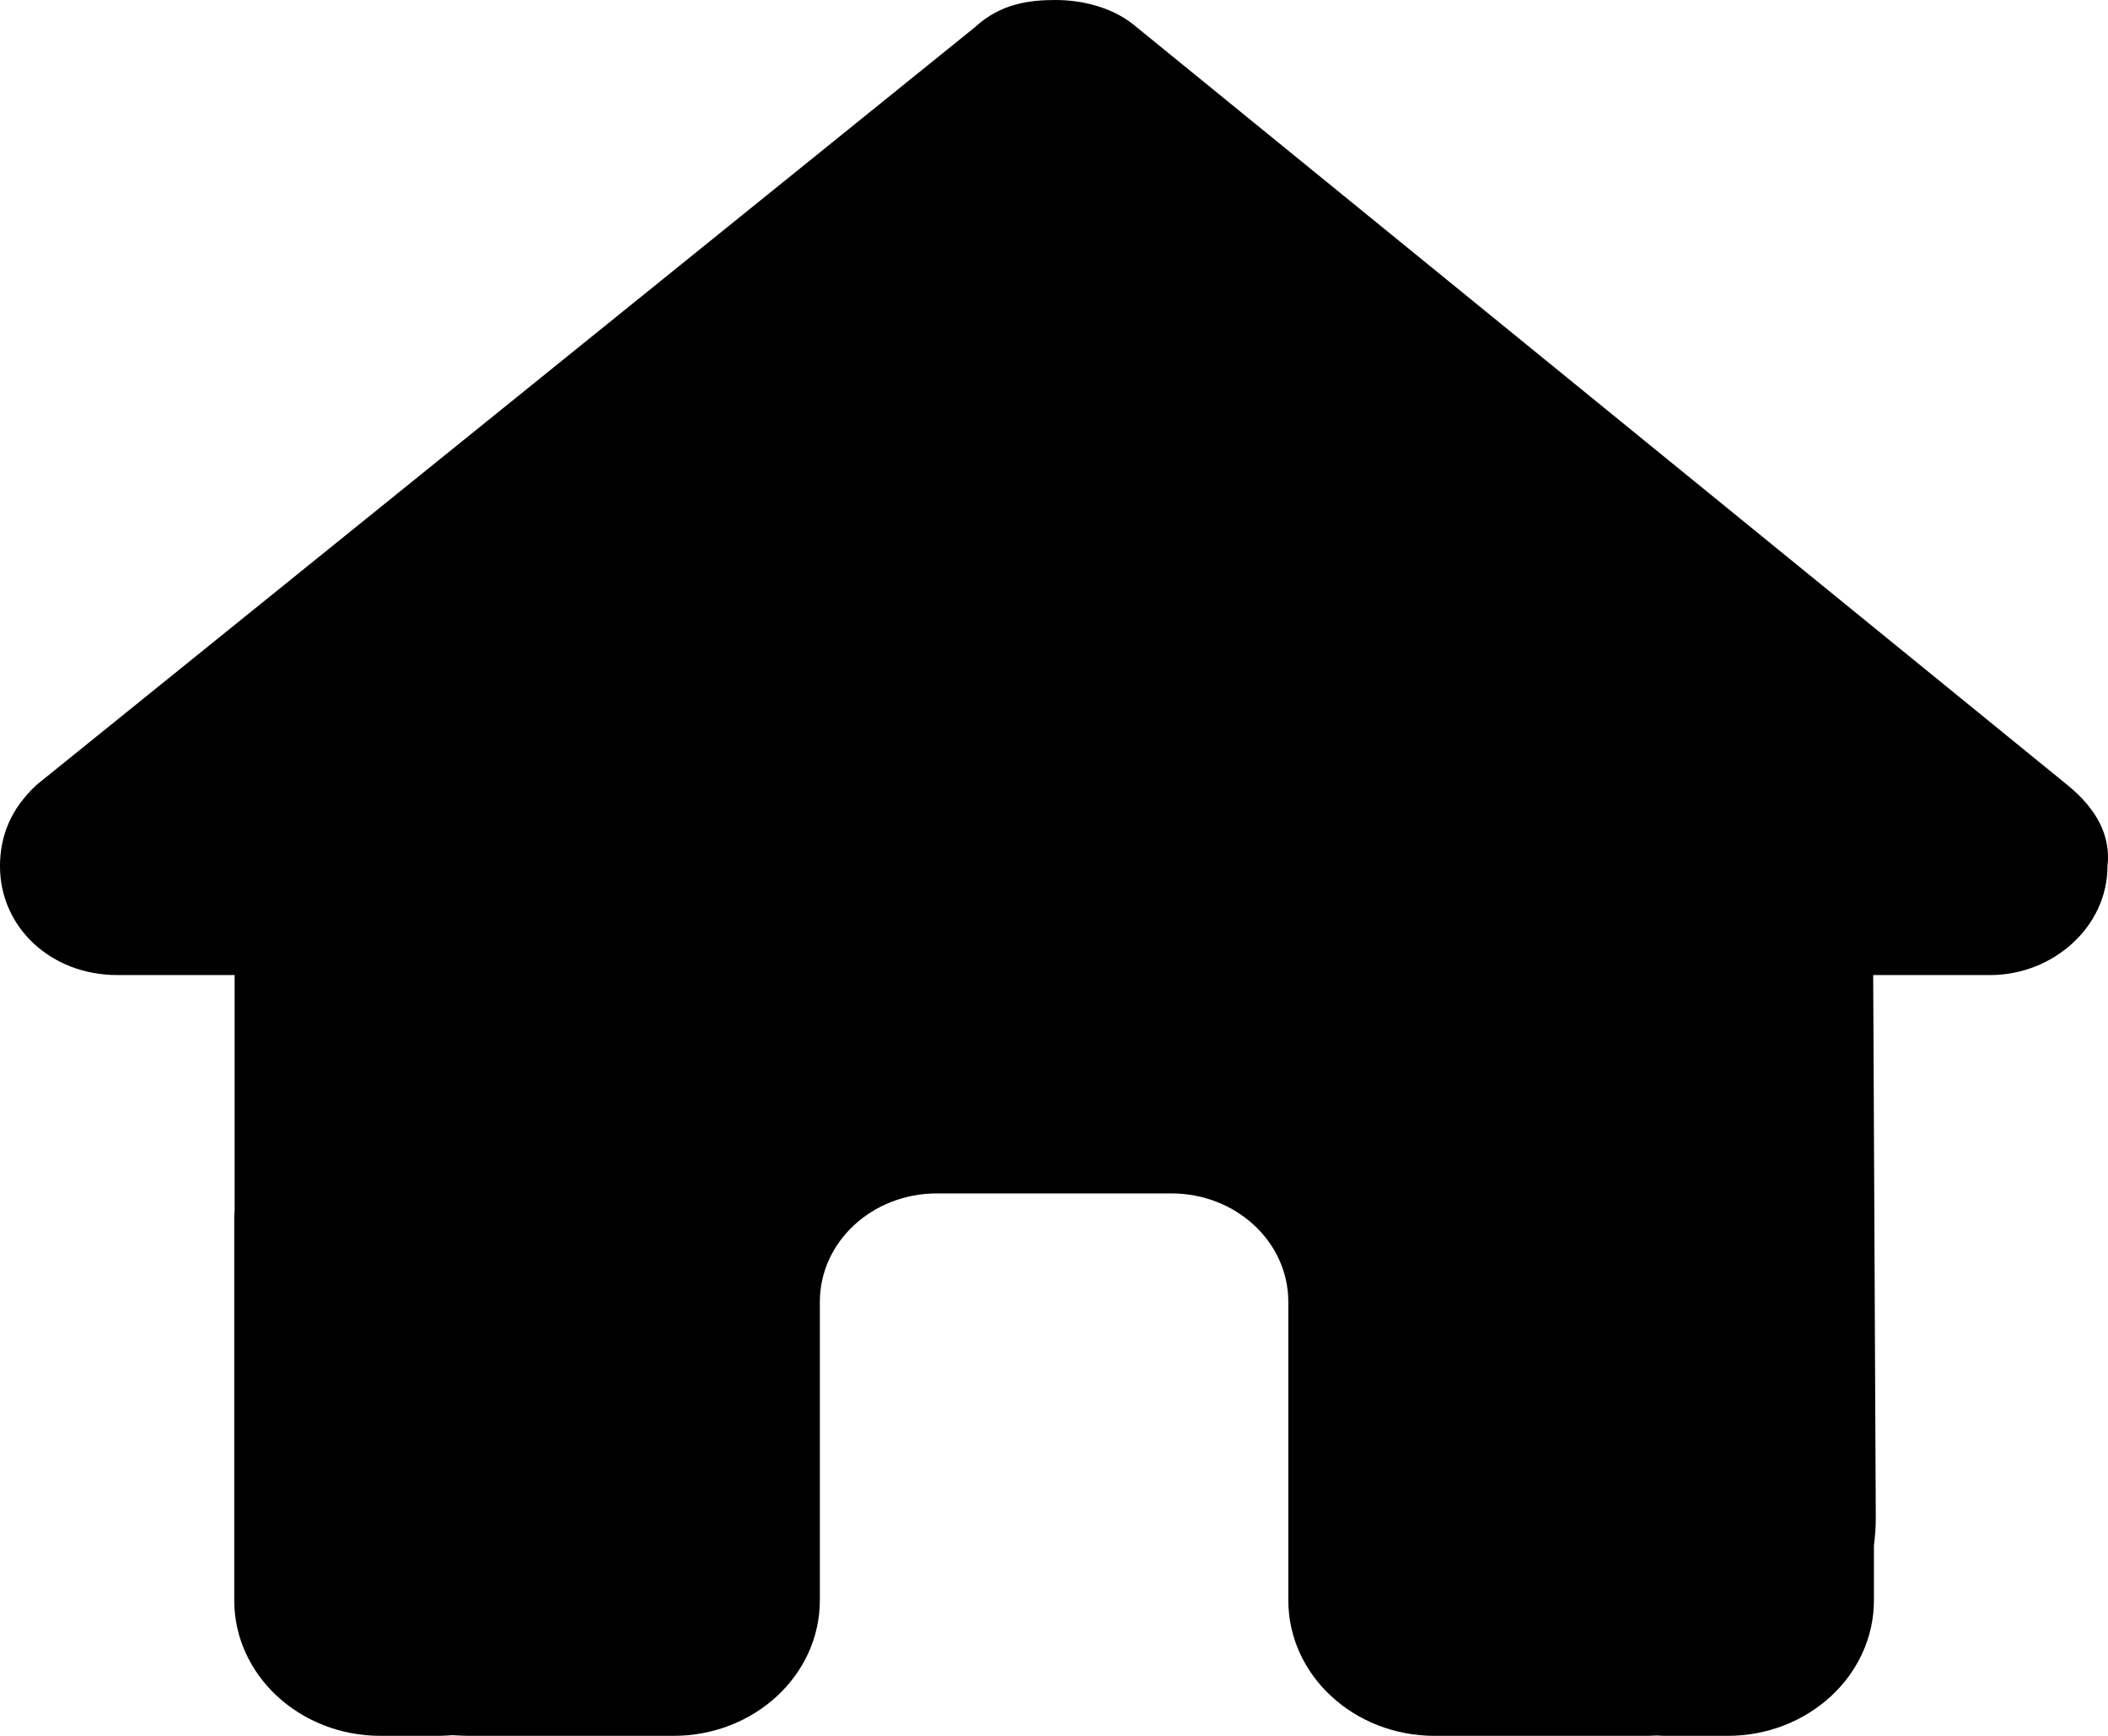
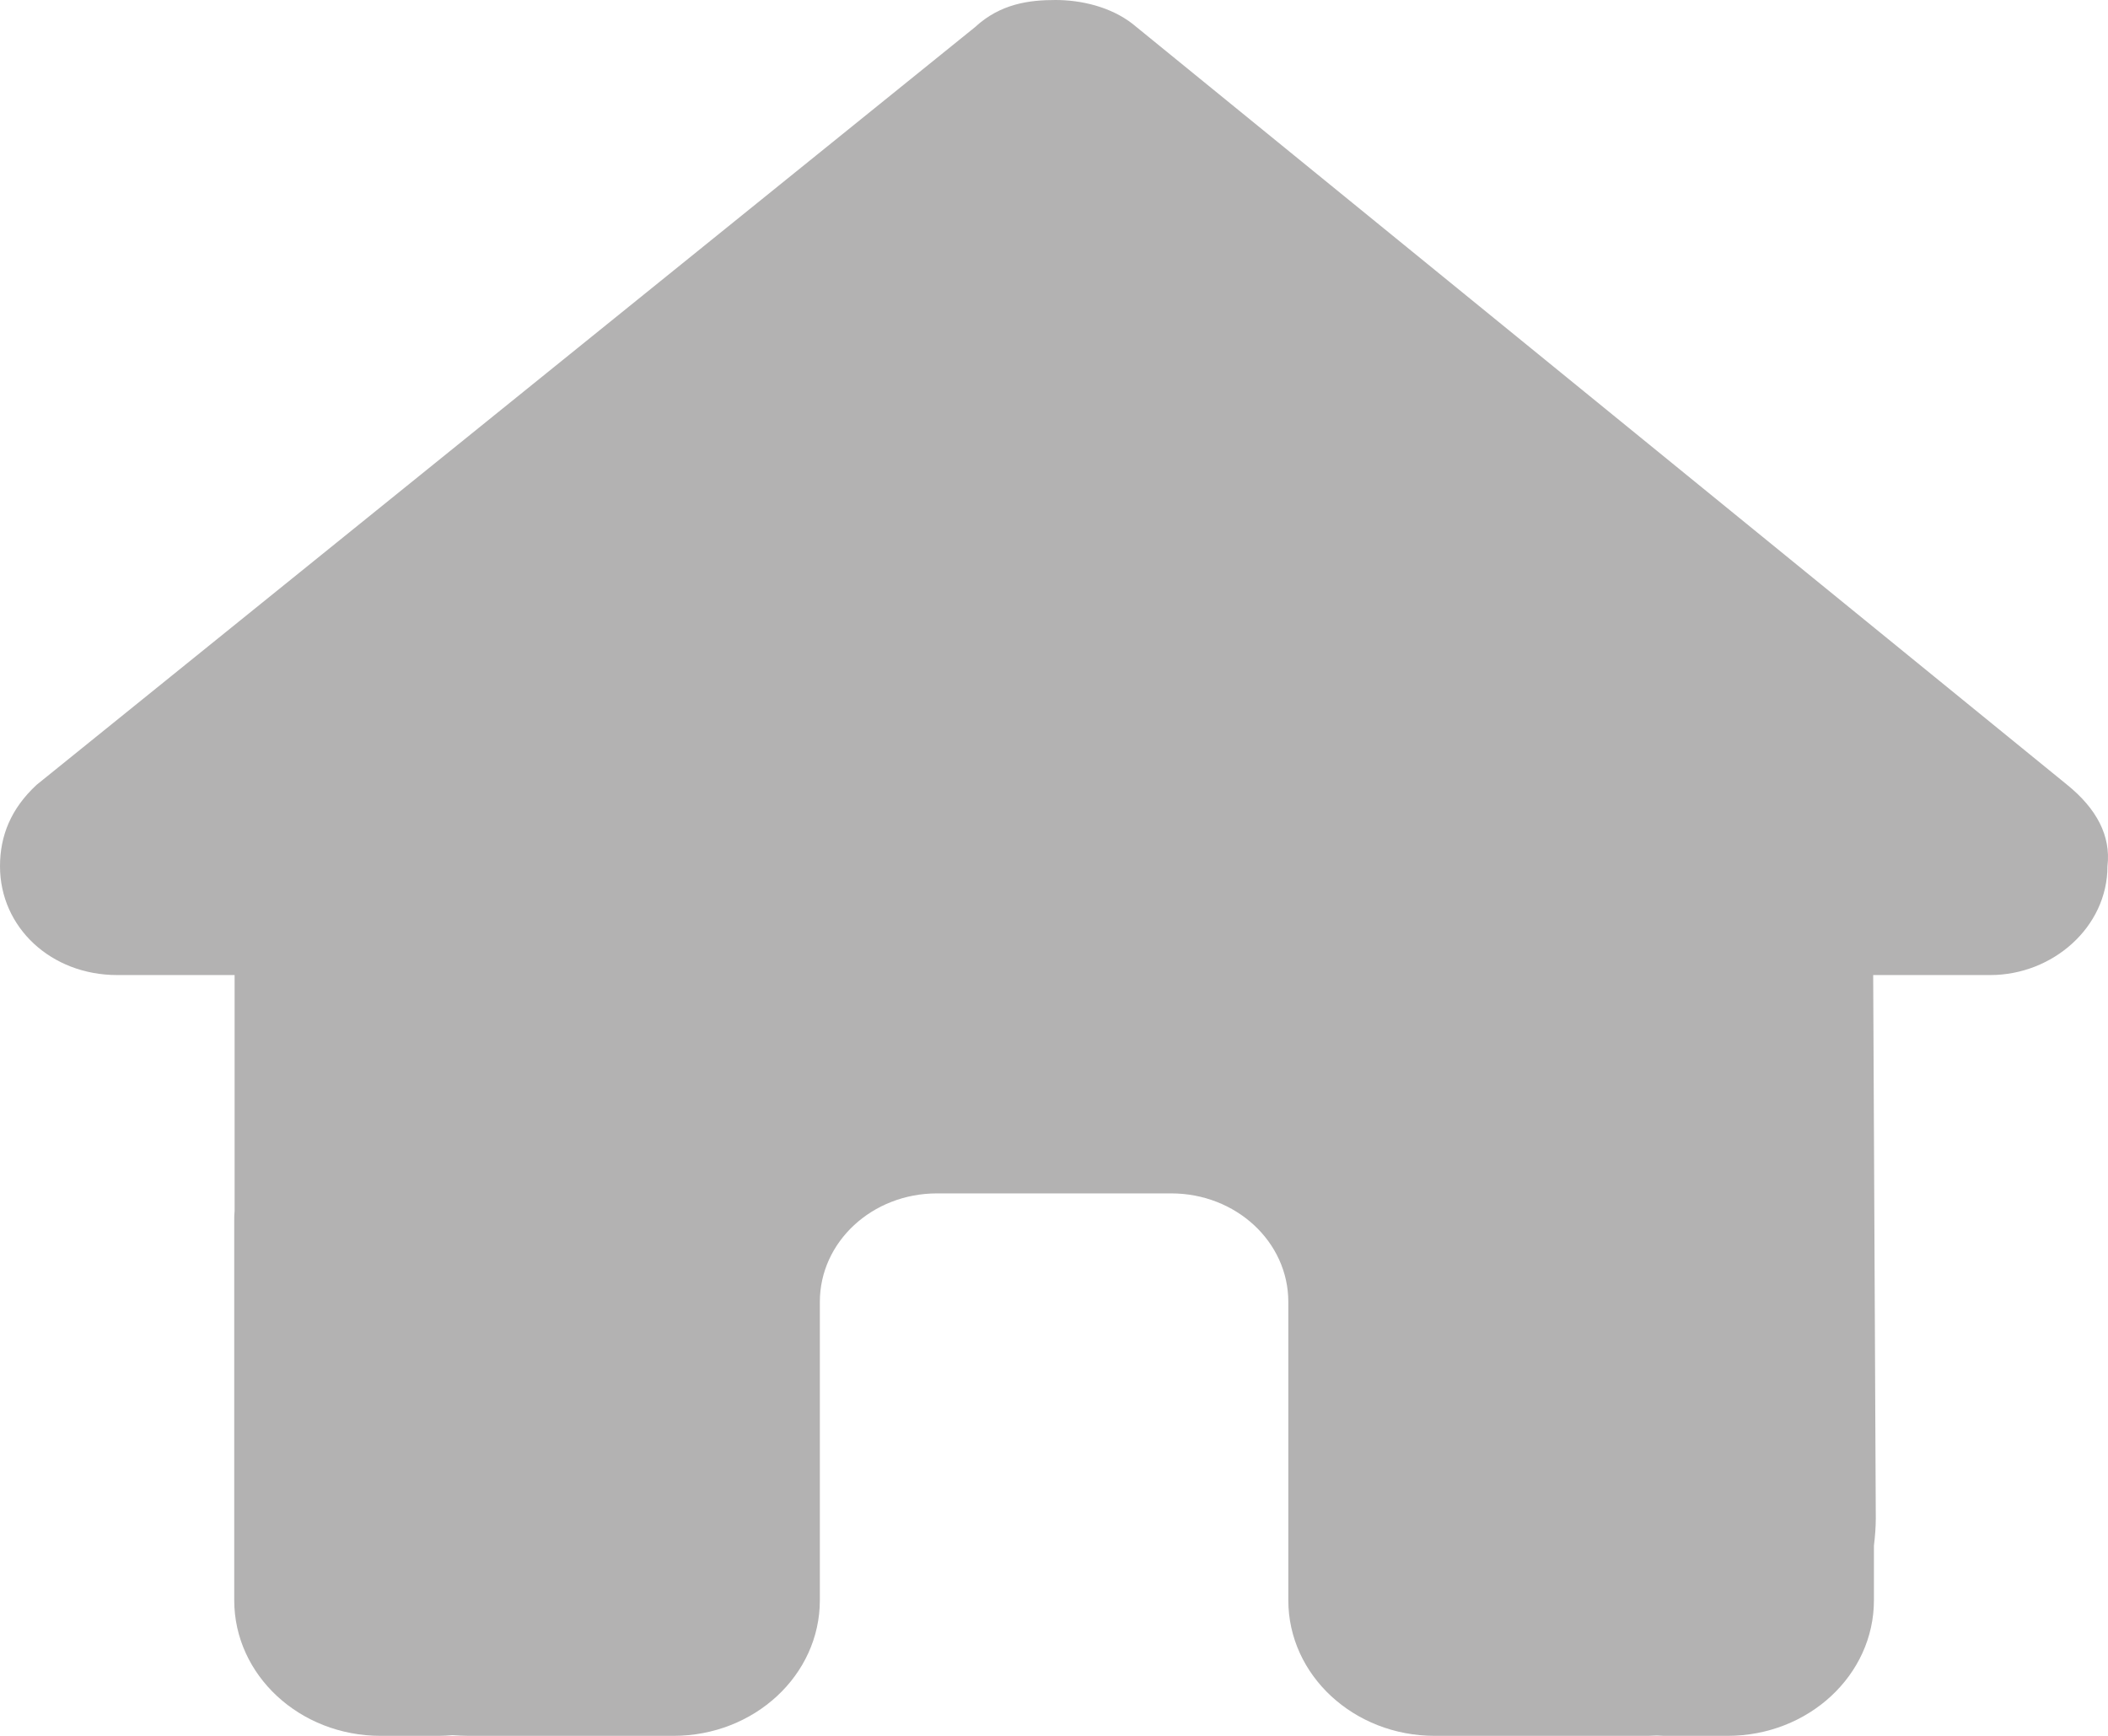
<svg xmlns="http://www.w3.org/2000/svg" width="51" height="42" viewBox="0 0 51 42" fill="none">
-   <path id="Vector" d="M50.987 20.959C50.987 22.436 49.658 23.592 48.153 23.592H45.319L45.382 36.734C45.382 36.955 45.364 37.177 45.337 37.398V38.719C45.337 40.532 43.752 42 41.795 42H40.378C40.281 42 40.184 42 40.086 41.992C39.962 42 39.838 42 39.714 42H36.837H34.711C32.754 42 31.169 40.532 31.169 38.719V36.75V31.5C31.169 30.048 29.903 28.875 28.336 28.875H22.669C21.101 28.875 19.835 30.048 19.835 31.5V36.75V38.719C19.835 40.532 18.25 42 16.293 42H14.168H11.343C11.21 42 11.078 41.992 10.945 41.984C10.838 41.992 10.732 42 10.626 42H9.209C7.252 42 5.667 40.532 5.667 38.719V29.531C5.667 29.457 5.667 29.375 5.676 29.302V23.592H2.834C1.24 23.592 0 22.444 0 20.959C0 20.221 0.266 19.564 0.885 18.99L23.59 0.656C24.209 0.082 24.918 0 25.538 0C26.157 0 26.866 0.164 27.397 0.574L50.013 18.99C50.721 19.564 51.075 20.221 50.987 20.959Z" fill="black" />
+   <path id="Vector" d="M50.987 20.959C50.987 22.436 49.658 23.592 48.153 23.592H45.319L45.382 36.734C45.382 36.955 45.364 37.177 45.337 37.398V38.719C45.337 40.532 43.752 42 41.795 42H40.378C40.281 42 40.184 42 40.086 41.992C39.962 42 39.838 42 39.714 42H36.837H34.711C32.754 42 31.169 40.532 31.169 38.719V36.75V31.5C31.169 30.048 29.903 28.875 28.336 28.875H22.669C21.101 28.875 19.835 30.048 19.835 31.5V36.75V38.719C19.835 40.532 18.25 42 16.293 42H14.168H11.343C11.21 42 11.078 41.992 10.945 41.984C10.838 41.992 10.732 42 10.626 42H9.209C7.252 42 5.667 40.532 5.667 38.719V29.531C5.667 29.457 5.667 29.375 5.676 29.302V23.592H2.834C1.24 23.592 0 22.444 0 20.959C0 20.221 0.266 19.564 0.885 18.99L23.59 0.656C24.209 0.082 24.918 0 25.538 0C26.157 0 26.866 0.164 27.397 0.574L50.013 18.99C50.721 19.564 51.075 20.221 50.987 20.959Z" fill="#B3B2B2" />
</svg>
